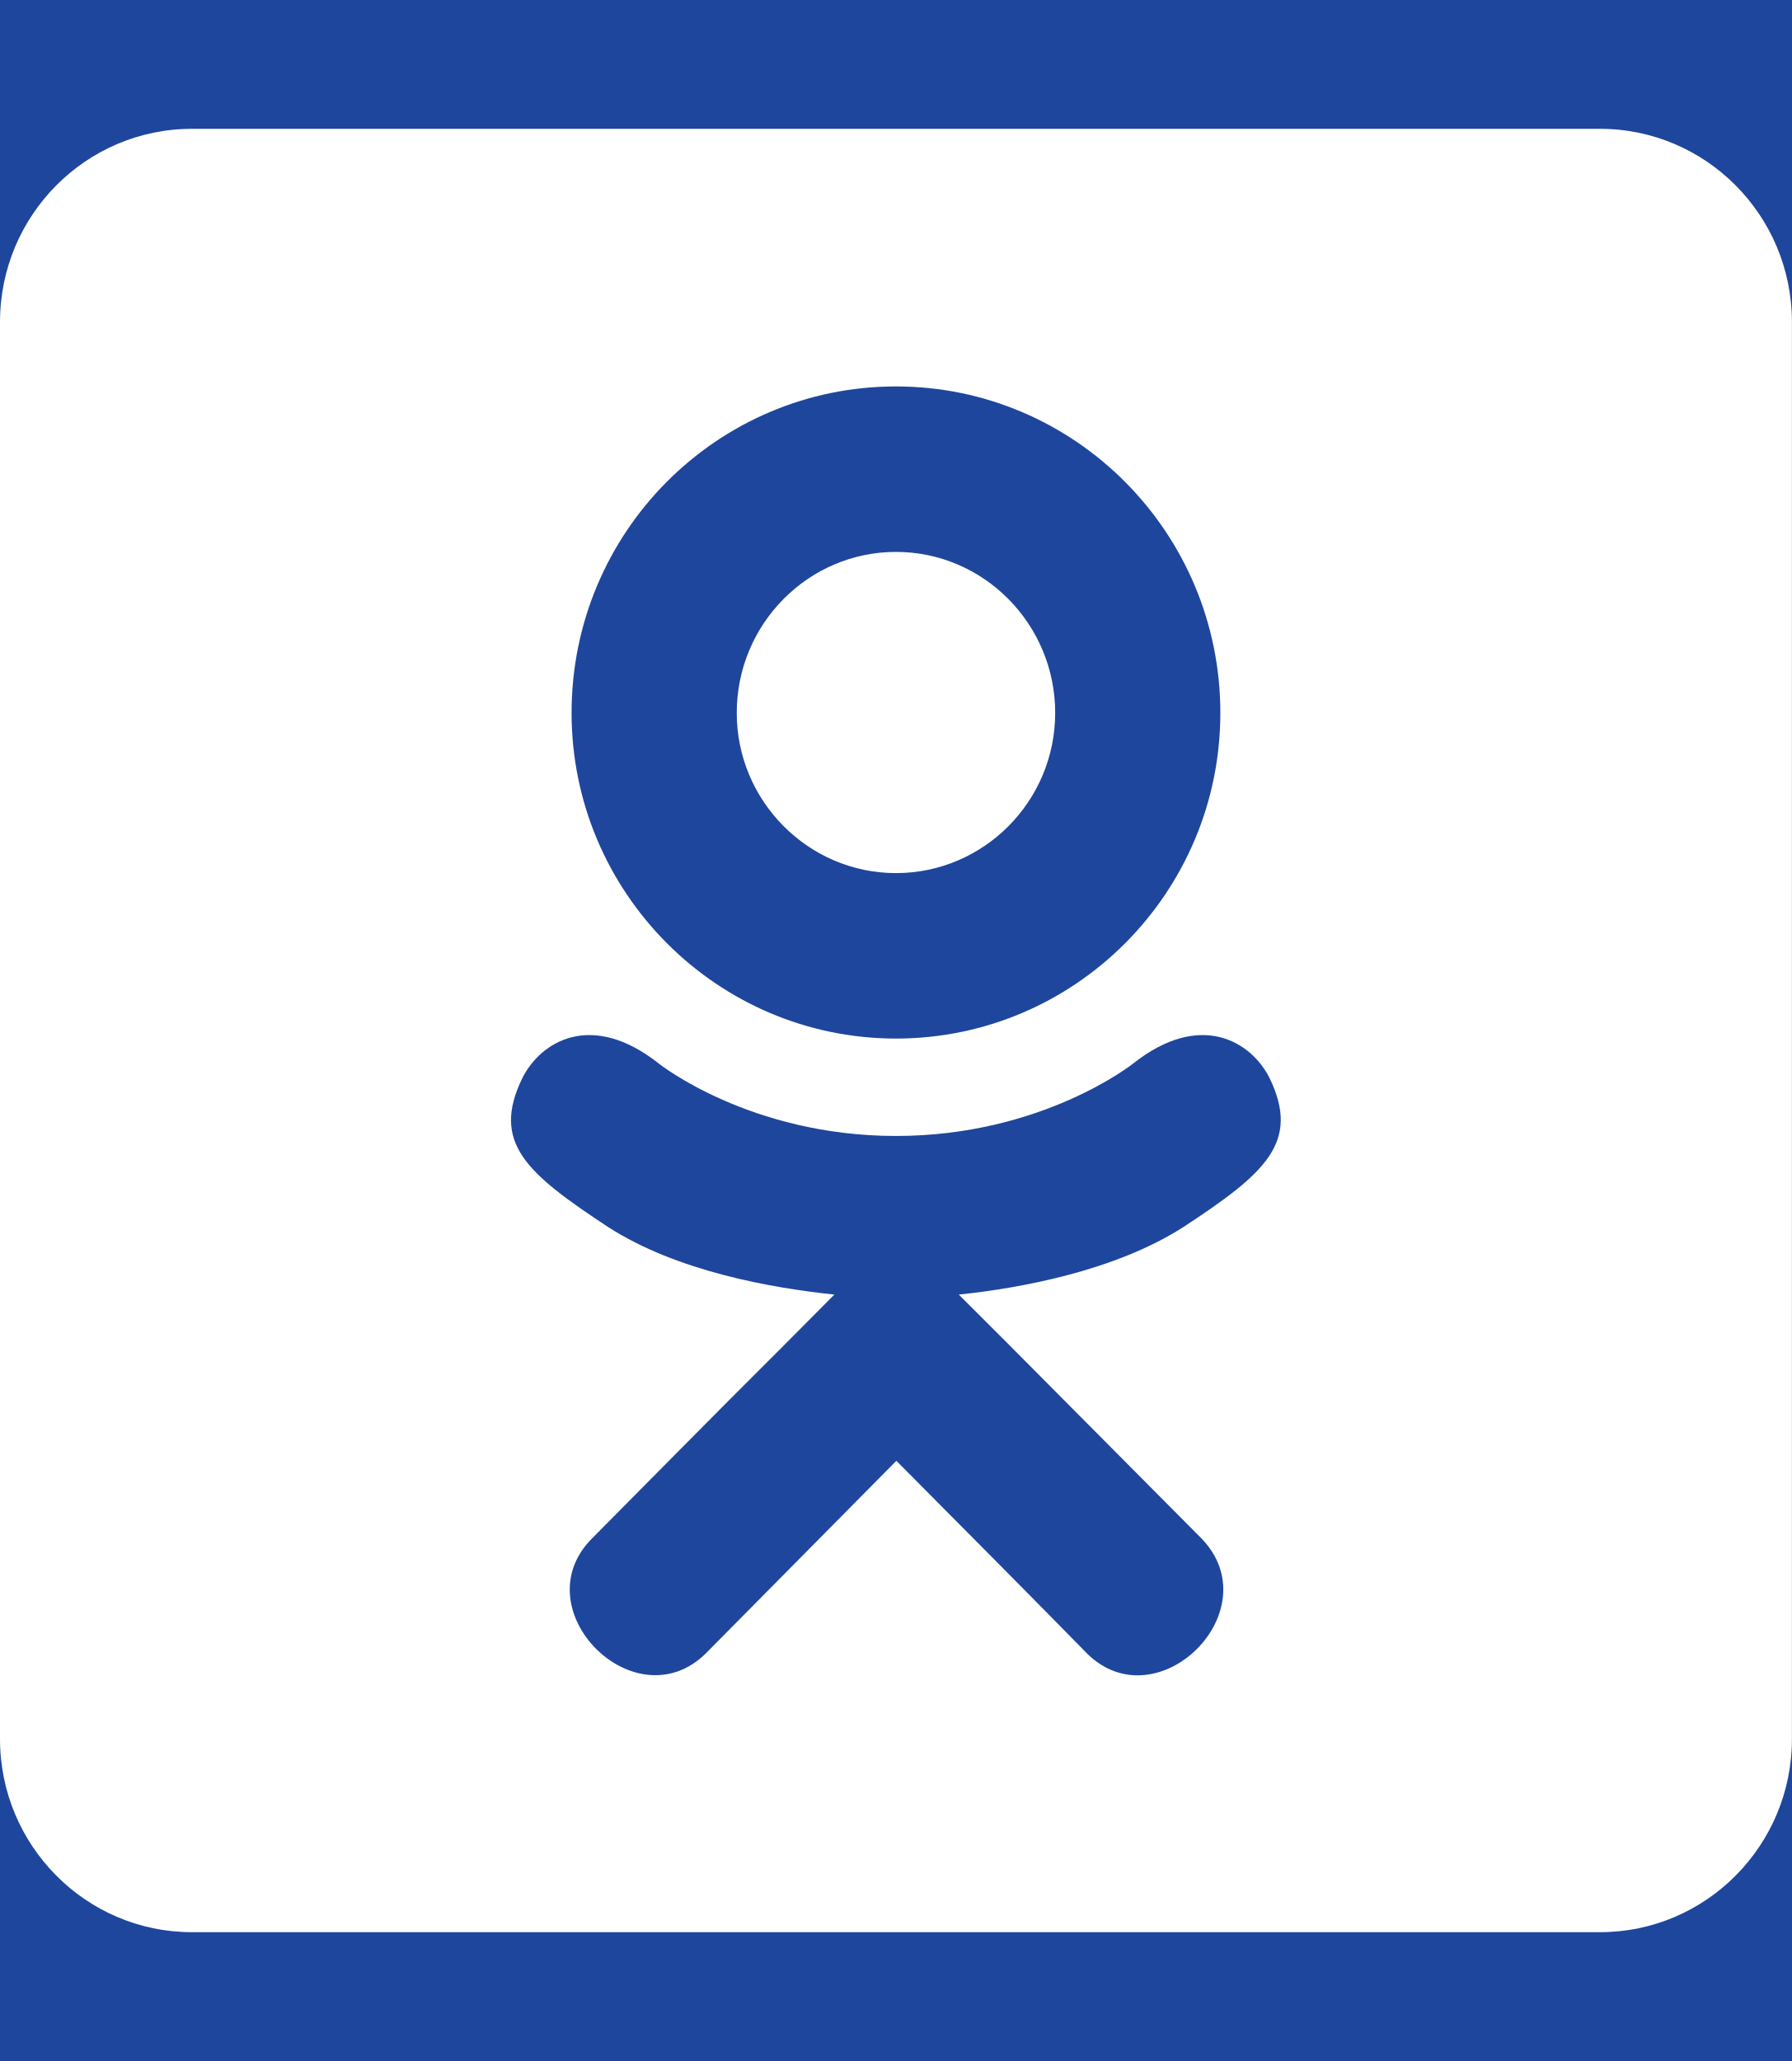
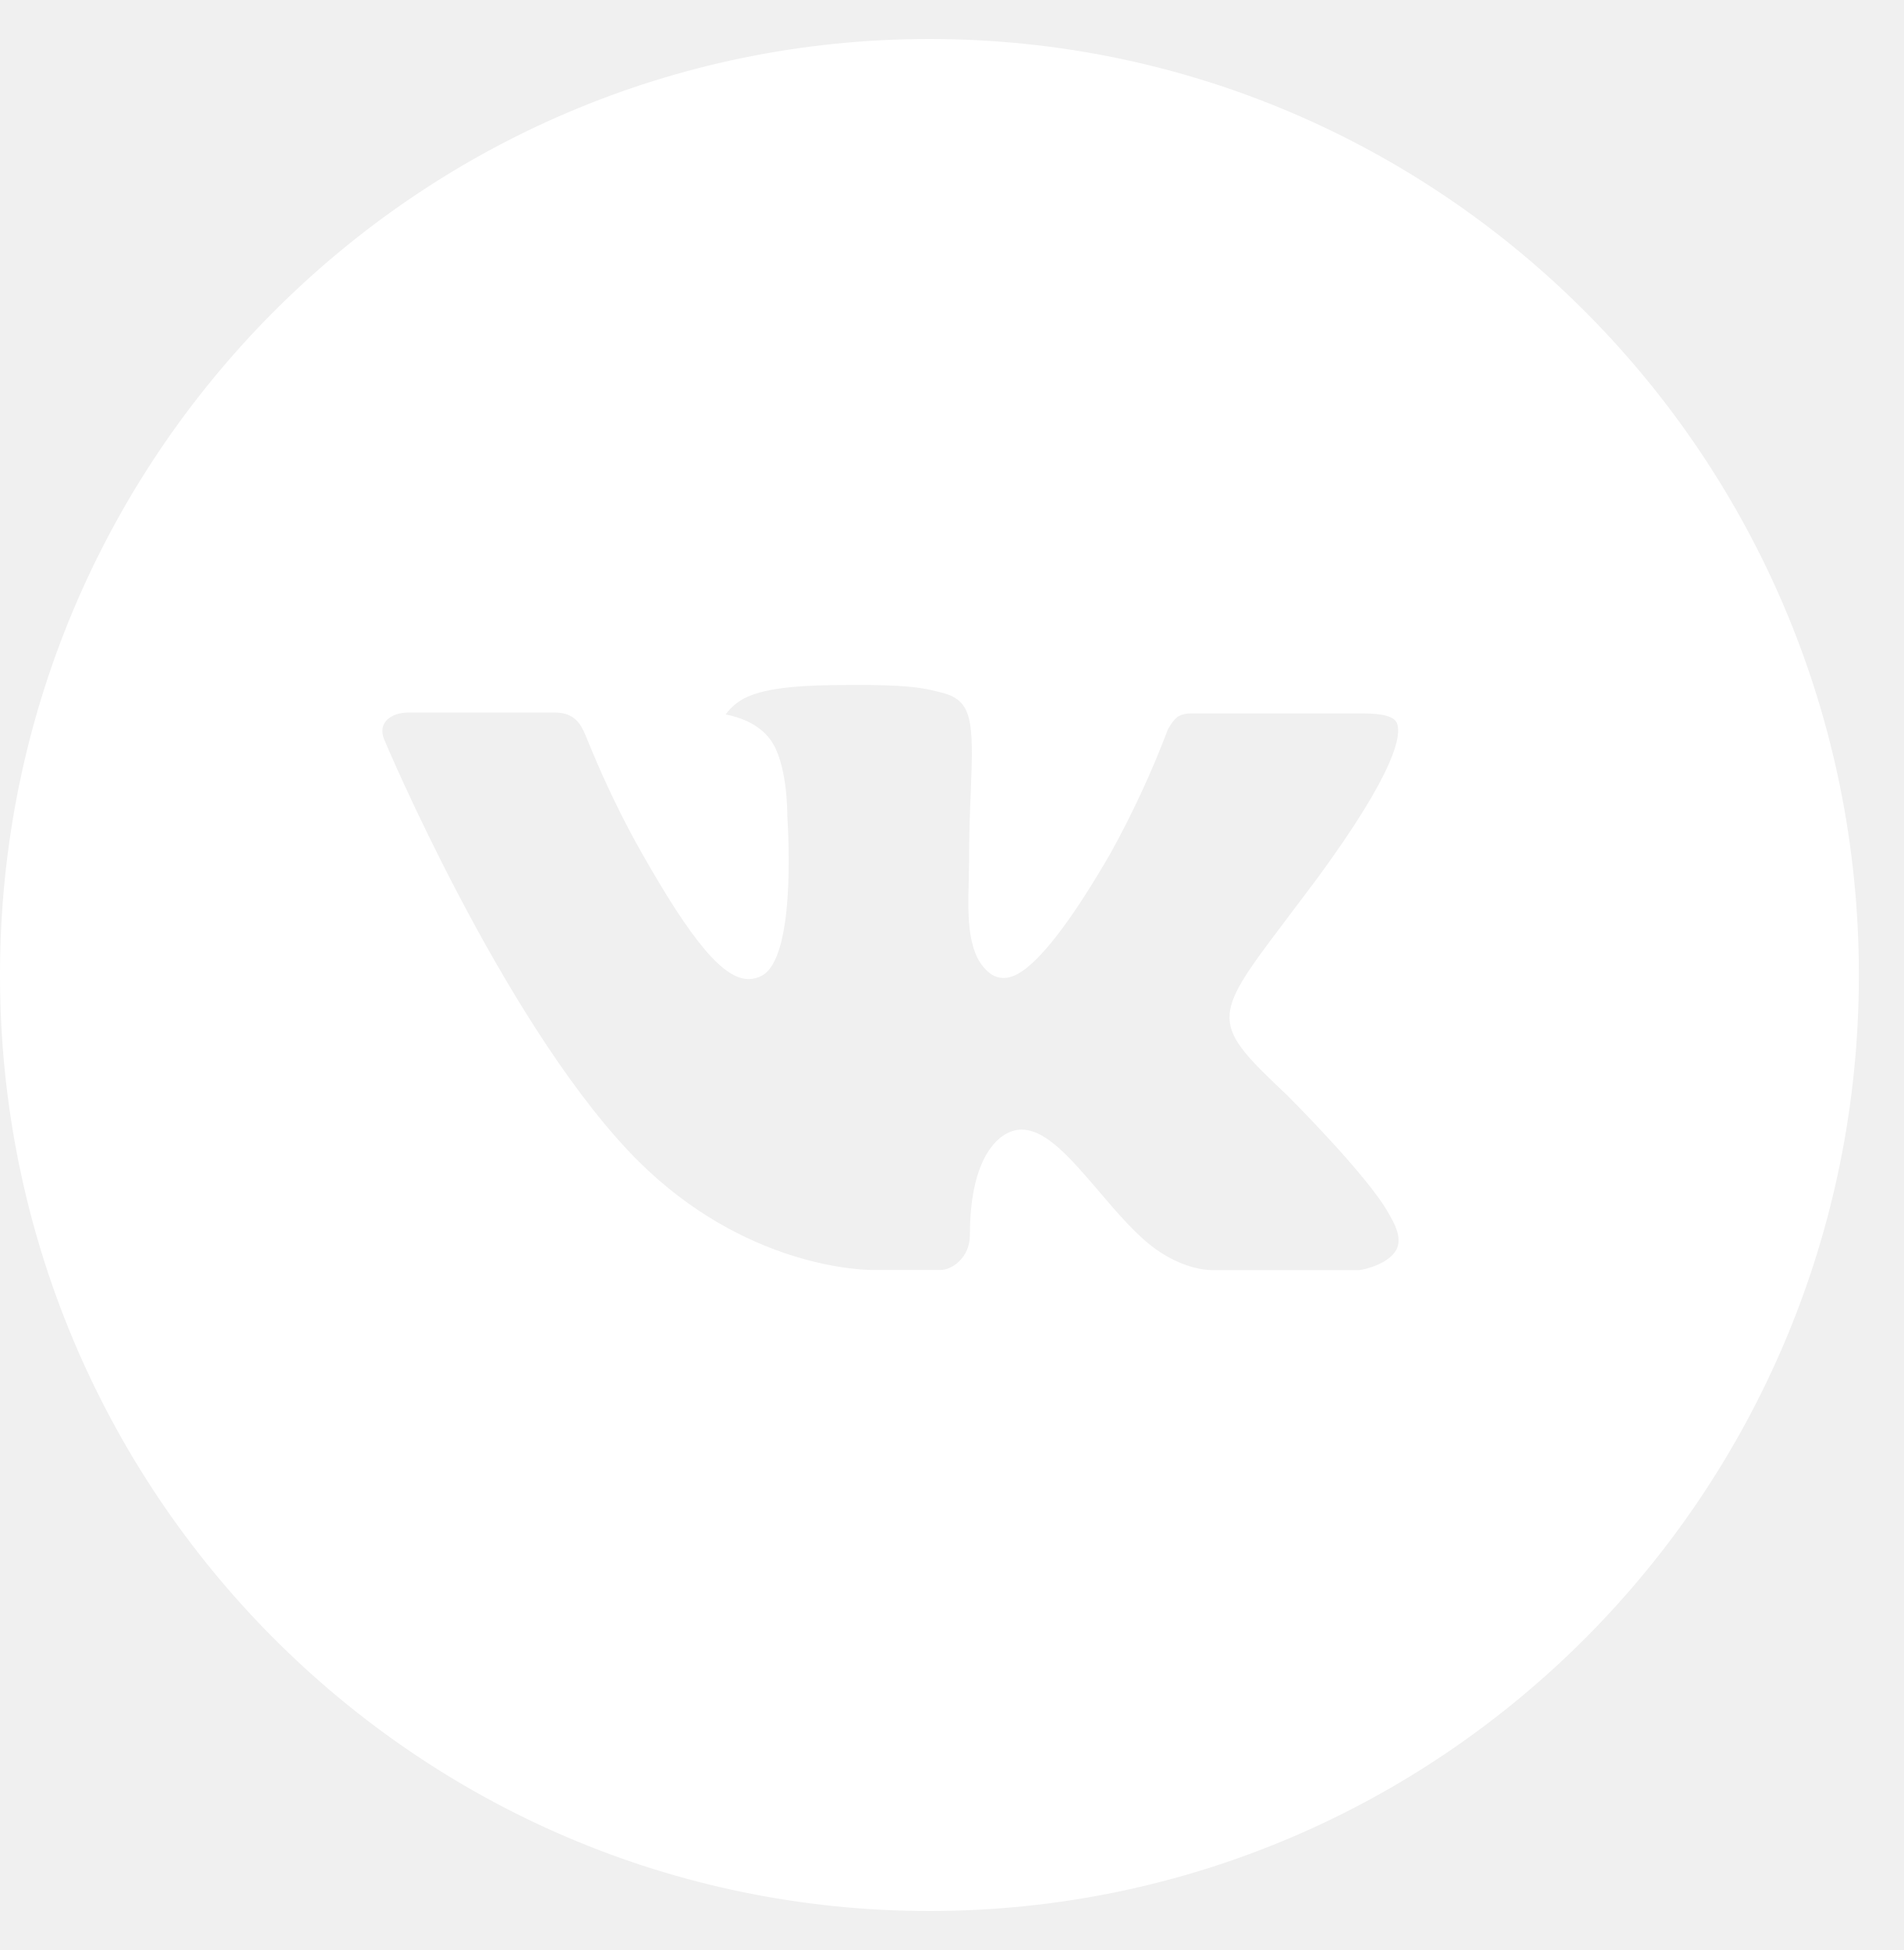
- <svg xmlns="http://www.w3.org/2000/svg" width="40" height="46" viewBox="0 0 40 46" fill="none">
-   <rect width="40" height="46" fill="#1E1E1E" />
-   <g id="home_fixes" clip-path="url(#clip0_371_2)">
-     <rect width="1728" height="5287" transform="translate(-1367 -5176)" fill="white" />
-     <g id="Footer">
-       <path id="Rectangle 5" d="M-1367 -563H361V111H-1367V-563Z" fill="#1E469D" />
-     </g>
-     <g id="Group 62">
-       <g id="Footer_2">
-         <path id="Rectangle 5_2" d="M-1367 -563H361V111H-1367V-563Z" fill="#1E469D" />
-       </g>
-       <g id="fa-brands:odnoklassniki-square">
-         <path id="Vector" d="M16.446 15.911C16.446 13.926 18.045 12.318 20 12.318C21.955 12.318 23.554 13.926 23.554 15.911C23.554 17.888 21.955 19.487 20 19.487C18.045 19.487 16.446 17.879 16.446 15.911ZM40 7.188V38.812C40 41.193 38.08 43.125 35.714 43.125H4.286C1.92 43.125 0 41.193 0 38.812V7.188C0 4.807 1.92 2.875 4.286 2.875H35.714C38.08 2.875 40 4.807 40 7.188ZM12.759 15.911C12.759 19.918 16.009 23.18 20 23.18C23.991 23.18 27.241 19.927 27.241 15.911C27.241 11.886 23.991 8.625 20 8.625C16.009 8.625 12.759 11.877 12.759 15.911ZM28.339 24.06C27.929 23.243 26.795 22.551 25.295 23.737C25.295 23.737 23.268 25.354 20 25.354C16.732 25.354 14.705 23.737 14.705 23.737C13.205 22.551 12.071 23.243 11.661 24.06C10.955 25.507 11.759 26.189 13.571 27.384C15.116 28.382 17.25 28.75 18.625 28.894L17.473 30.053C15.848 31.67 14.304 33.242 13.214 34.338C11.643 35.919 14.17 38.453 15.75 36.908L20.009 32.604C21.634 34.239 23.196 35.812 24.268 36.908C25.839 38.453 28.375 35.947 26.821 34.338L22.562 30.053L21.402 28.894C22.786 28.75 24.893 28.364 26.42 27.384C28.241 26.189 29.036 25.498 28.339 24.06Z" fill="white" />
-       </g>
-     </g>
-   </g>
-   <defs>
-     <clipPath id="clip0_371_2">
-       <rect width="1728" height="5287" fill="white" transform="translate(-1367 -5176)" />
-     </clipPath>
-   </defs>
+ <svg xmlns="http://www.w3.org/2000/svg" width="41" height="42" viewBox="0 0 41 42" fill="none">
+   <path d="M20.019 0.84C8.963 0.84 0 9.866 0 21C0 32.134 8.963 41.16 20.019 41.16C31.075 41.16 40.037 32.134 40.037 21C40.037 9.866 31.075 0.84 20.019 0.84ZM27.718 23.585C27.718 23.585 29.488 25.345 29.924 26.162C29.936 26.178 29.942 26.195 29.947 26.204C30.124 26.504 30.166 26.737 30.078 26.911C29.932 27.201 29.432 27.344 29.261 27.357H26.133C25.916 27.357 25.461 27.3 24.911 26.918C24.487 26.619 24.07 26.13 23.664 25.653C23.057 24.944 22.531 24.33 22.002 24.33C21.934 24.33 21.868 24.341 21.804 24.362C21.403 24.492 20.89 25.067 20.89 26.601C20.89 27.079 20.515 27.354 20.25 27.354H18.818C18.33 27.354 15.788 27.182 13.536 24.79C10.779 21.861 8.297 15.985 8.276 15.93C8.12 15.55 8.443 15.347 8.796 15.347H11.955C12.376 15.347 12.514 15.605 12.61 15.834C12.722 16.101 13.135 17.161 13.813 18.354C14.912 20.298 15.585 21.088 16.125 21.088C16.227 21.087 16.326 21.061 16.415 21.012C17.12 20.618 16.989 18.087 16.957 17.562C16.957 17.463 16.955 16.43 16.595 15.935C16.336 15.575 15.896 15.439 15.629 15.389C15.737 15.239 15.88 15.117 16.044 15.034C16.528 14.79 17.4 14.754 18.265 14.754H18.747C19.685 14.767 19.927 14.828 20.267 14.914C20.955 15.08 20.97 15.527 20.909 17.058C20.89 17.493 20.872 17.984 20.872 18.564C20.872 18.69 20.865 18.824 20.865 18.967C20.845 19.746 20.819 20.63 21.366 20.994C21.437 21.038 21.519 21.062 21.604 21.063C21.793 21.063 22.365 21.063 23.912 18.39C24.389 17.529 24.804 16.635 25.153 15.714C25.184 15.659 25.276 15.492 25.384 15.426C25.464 15.385 25.553 15.364 25.643 15.366H29.357C29.761 15.366 30.038 15.426 30.091 15.584C30.182 15.834 30.074 16.596 28.379 18.908L27.622 19.914C26.085 21.943 26.085 22.046 27.718 23.585Z" fill="white" />
</svg>
